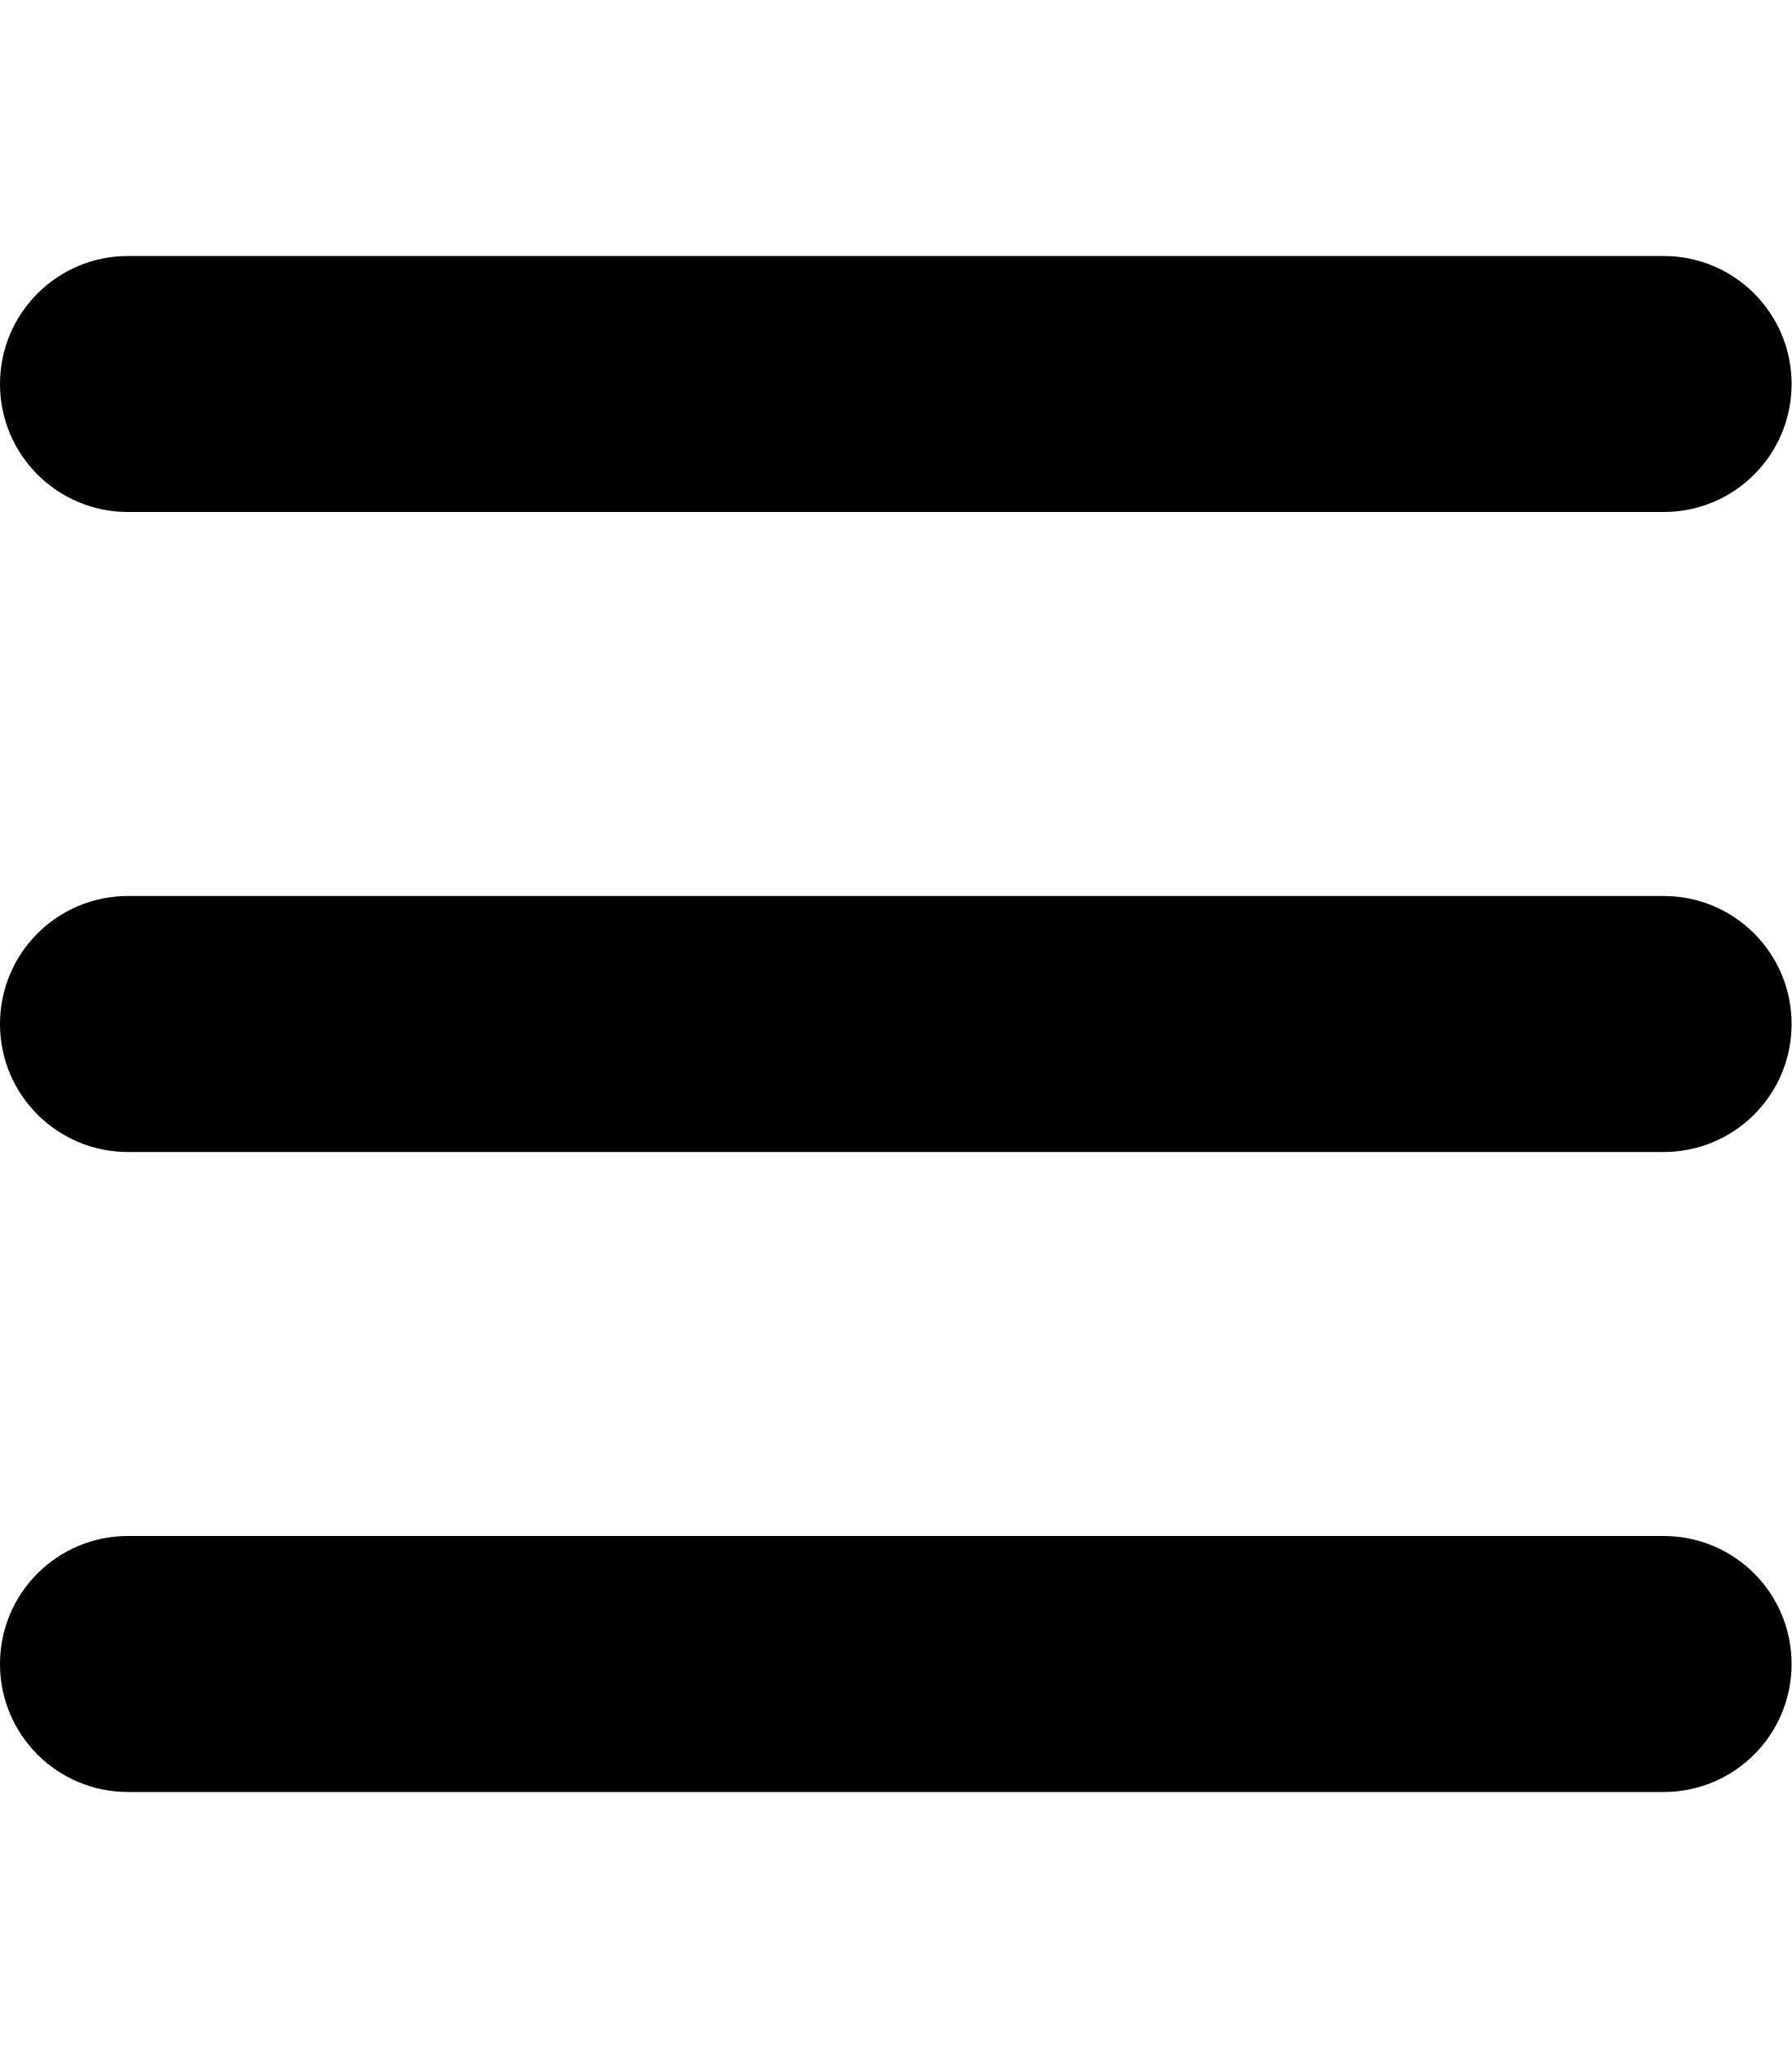
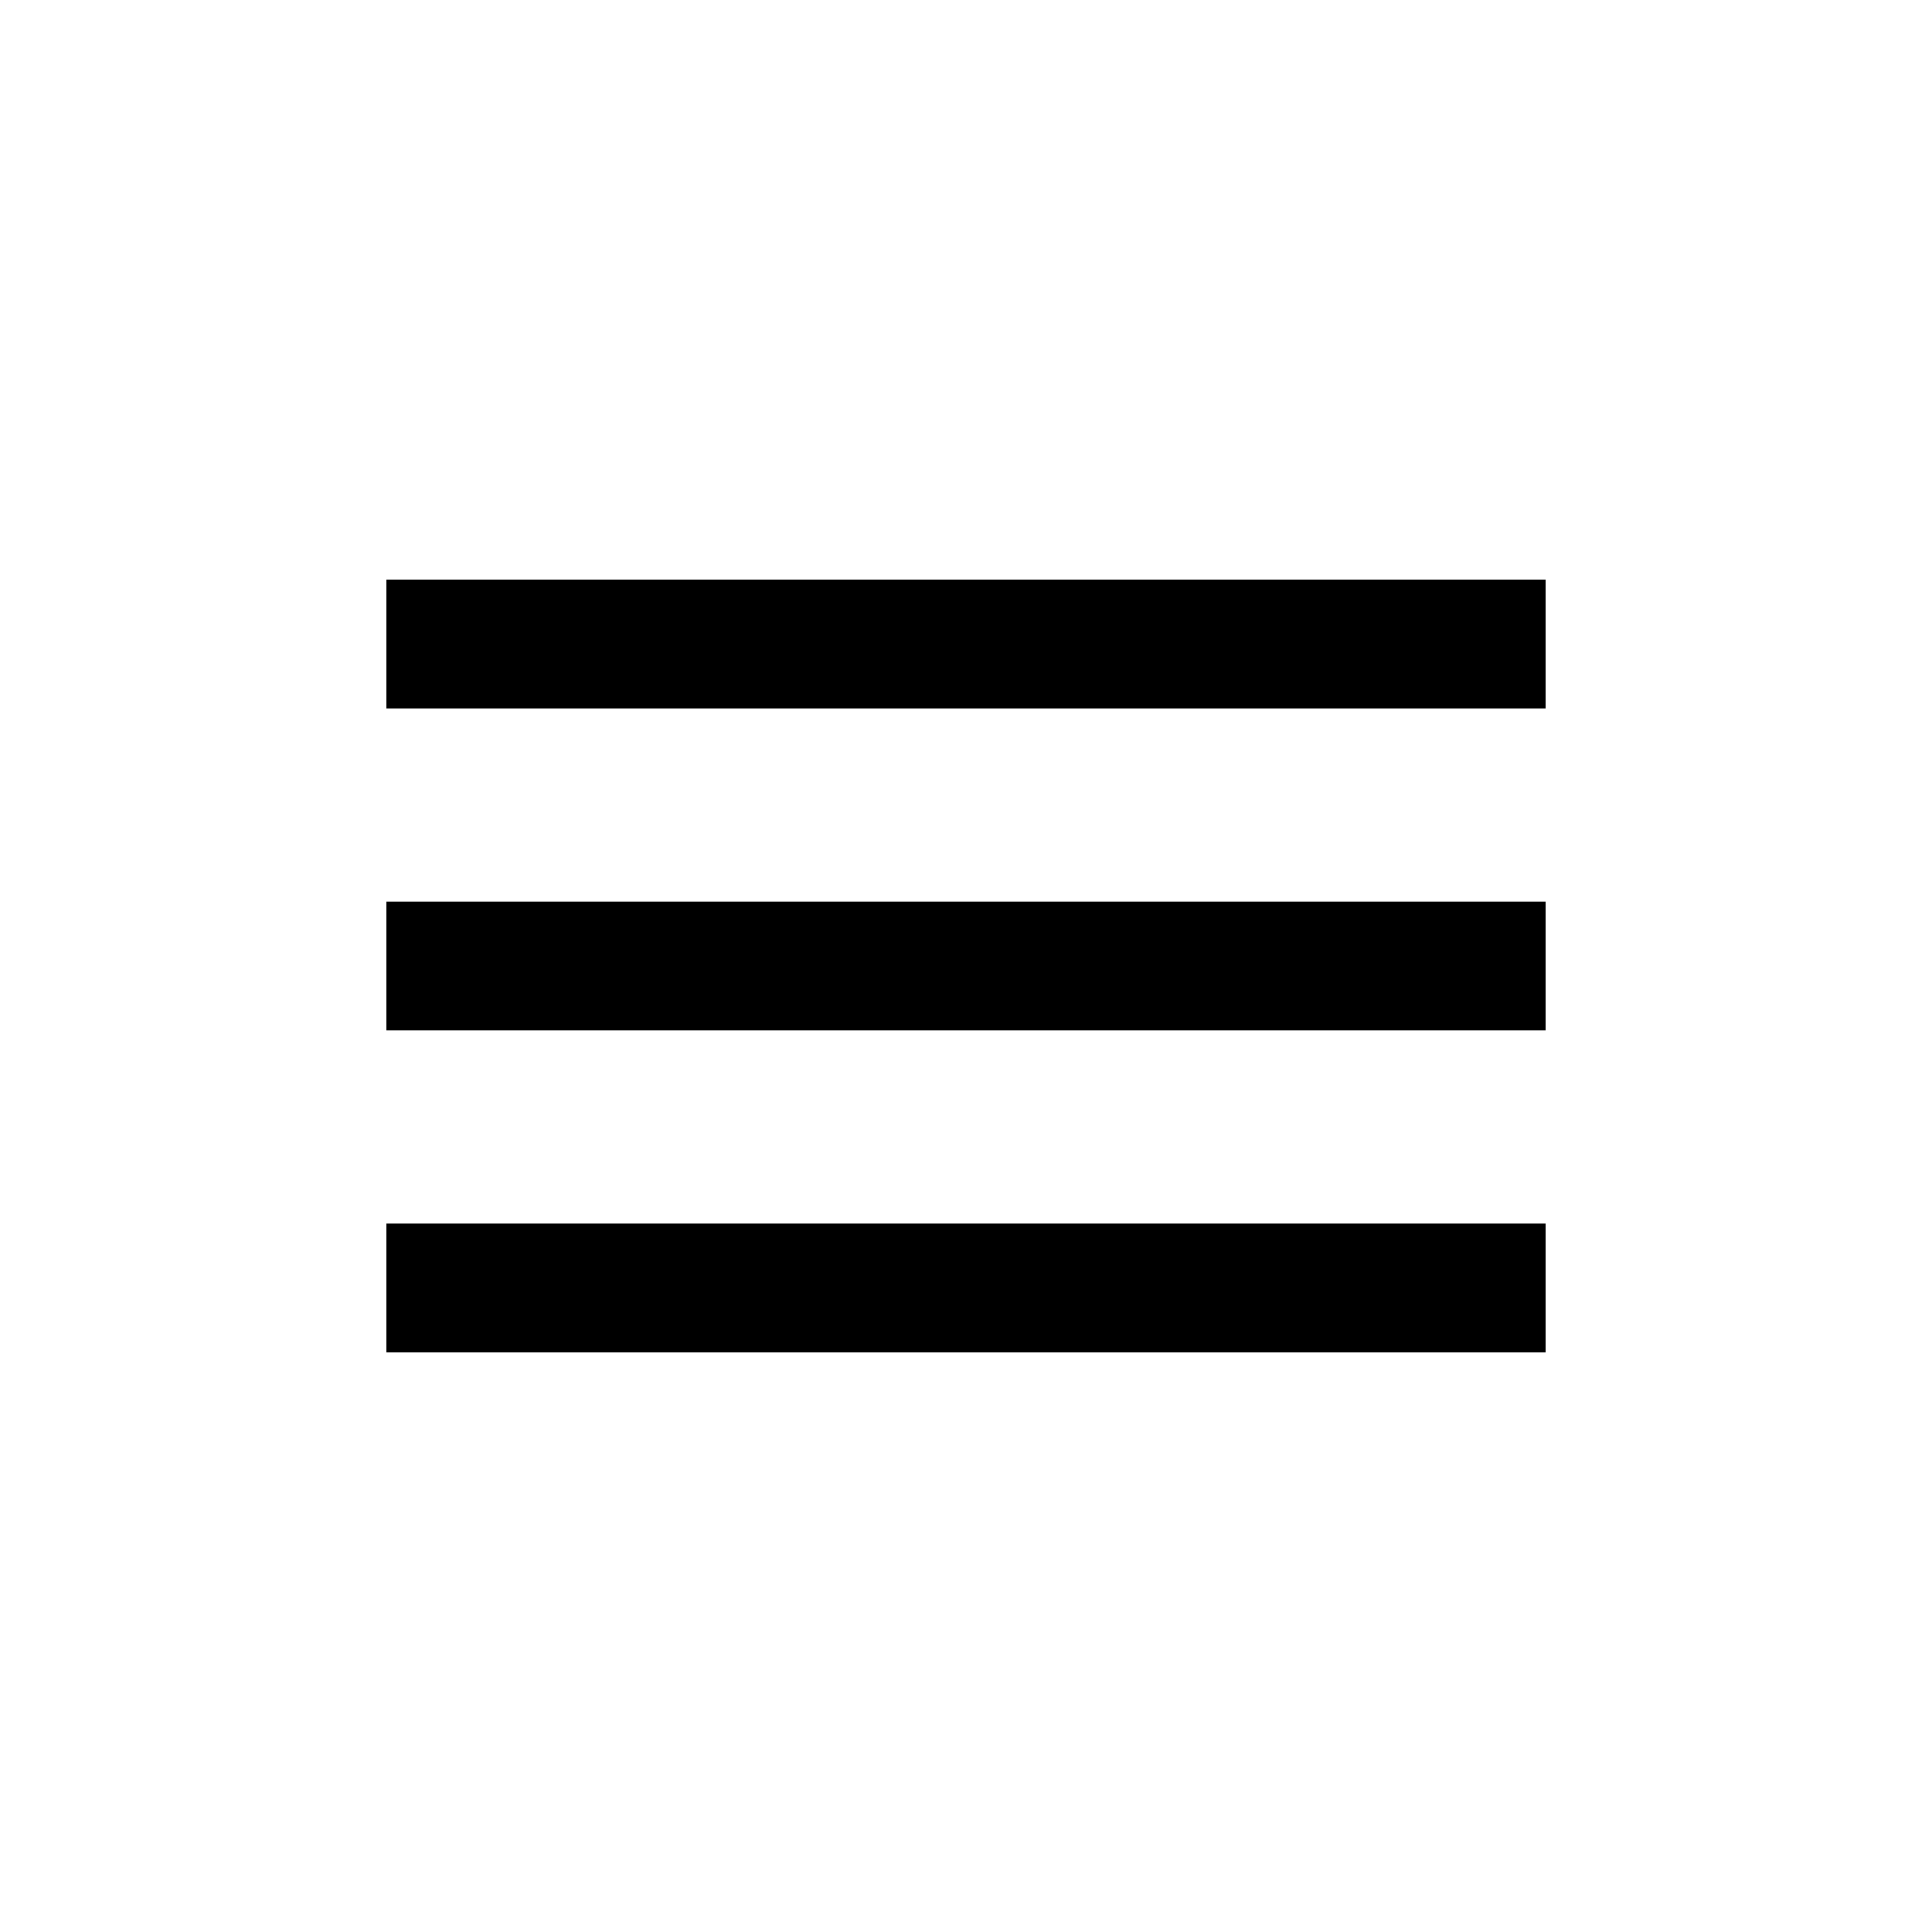
- <svg xmlns="http://www.w3.org/2000/svg" viewBox="0 0 448 512">
-   <path d="M0 96C0 78.33 14.33 64 32 64H416C433.7 64 448 78.33 448 96C448 113.7 433.7 128 416 128H32C14.33 128 0 113.7 0 96zM0 256C0 238.3 14.33 224 32 224H416C433.7 224 448 238.3 448 256C448 273.7 433.7 288 416 288H32C14.33 288 0 273.7 0 256zM416 448H32C14.33 448 0 433.7 0 416C0 398.3 14.33 384 32 384H416C433.7 384 448 398.3 448 416C448 433.7 433.7 448 416 448z" />
+ <svg xmlns="http://www.w3.org/2000/svg" width="40" height="40" viewBox="0 0 40 40" fill="none">
+   <path fill-rule="evenodd" clip-rule="evenodd" d="M8 14.667V12H32V14.667H8ZM8 21.333H32V18.667H8V21.333ZM8 28H32V25.333H8V28Z" fill="black" />
</svg>
